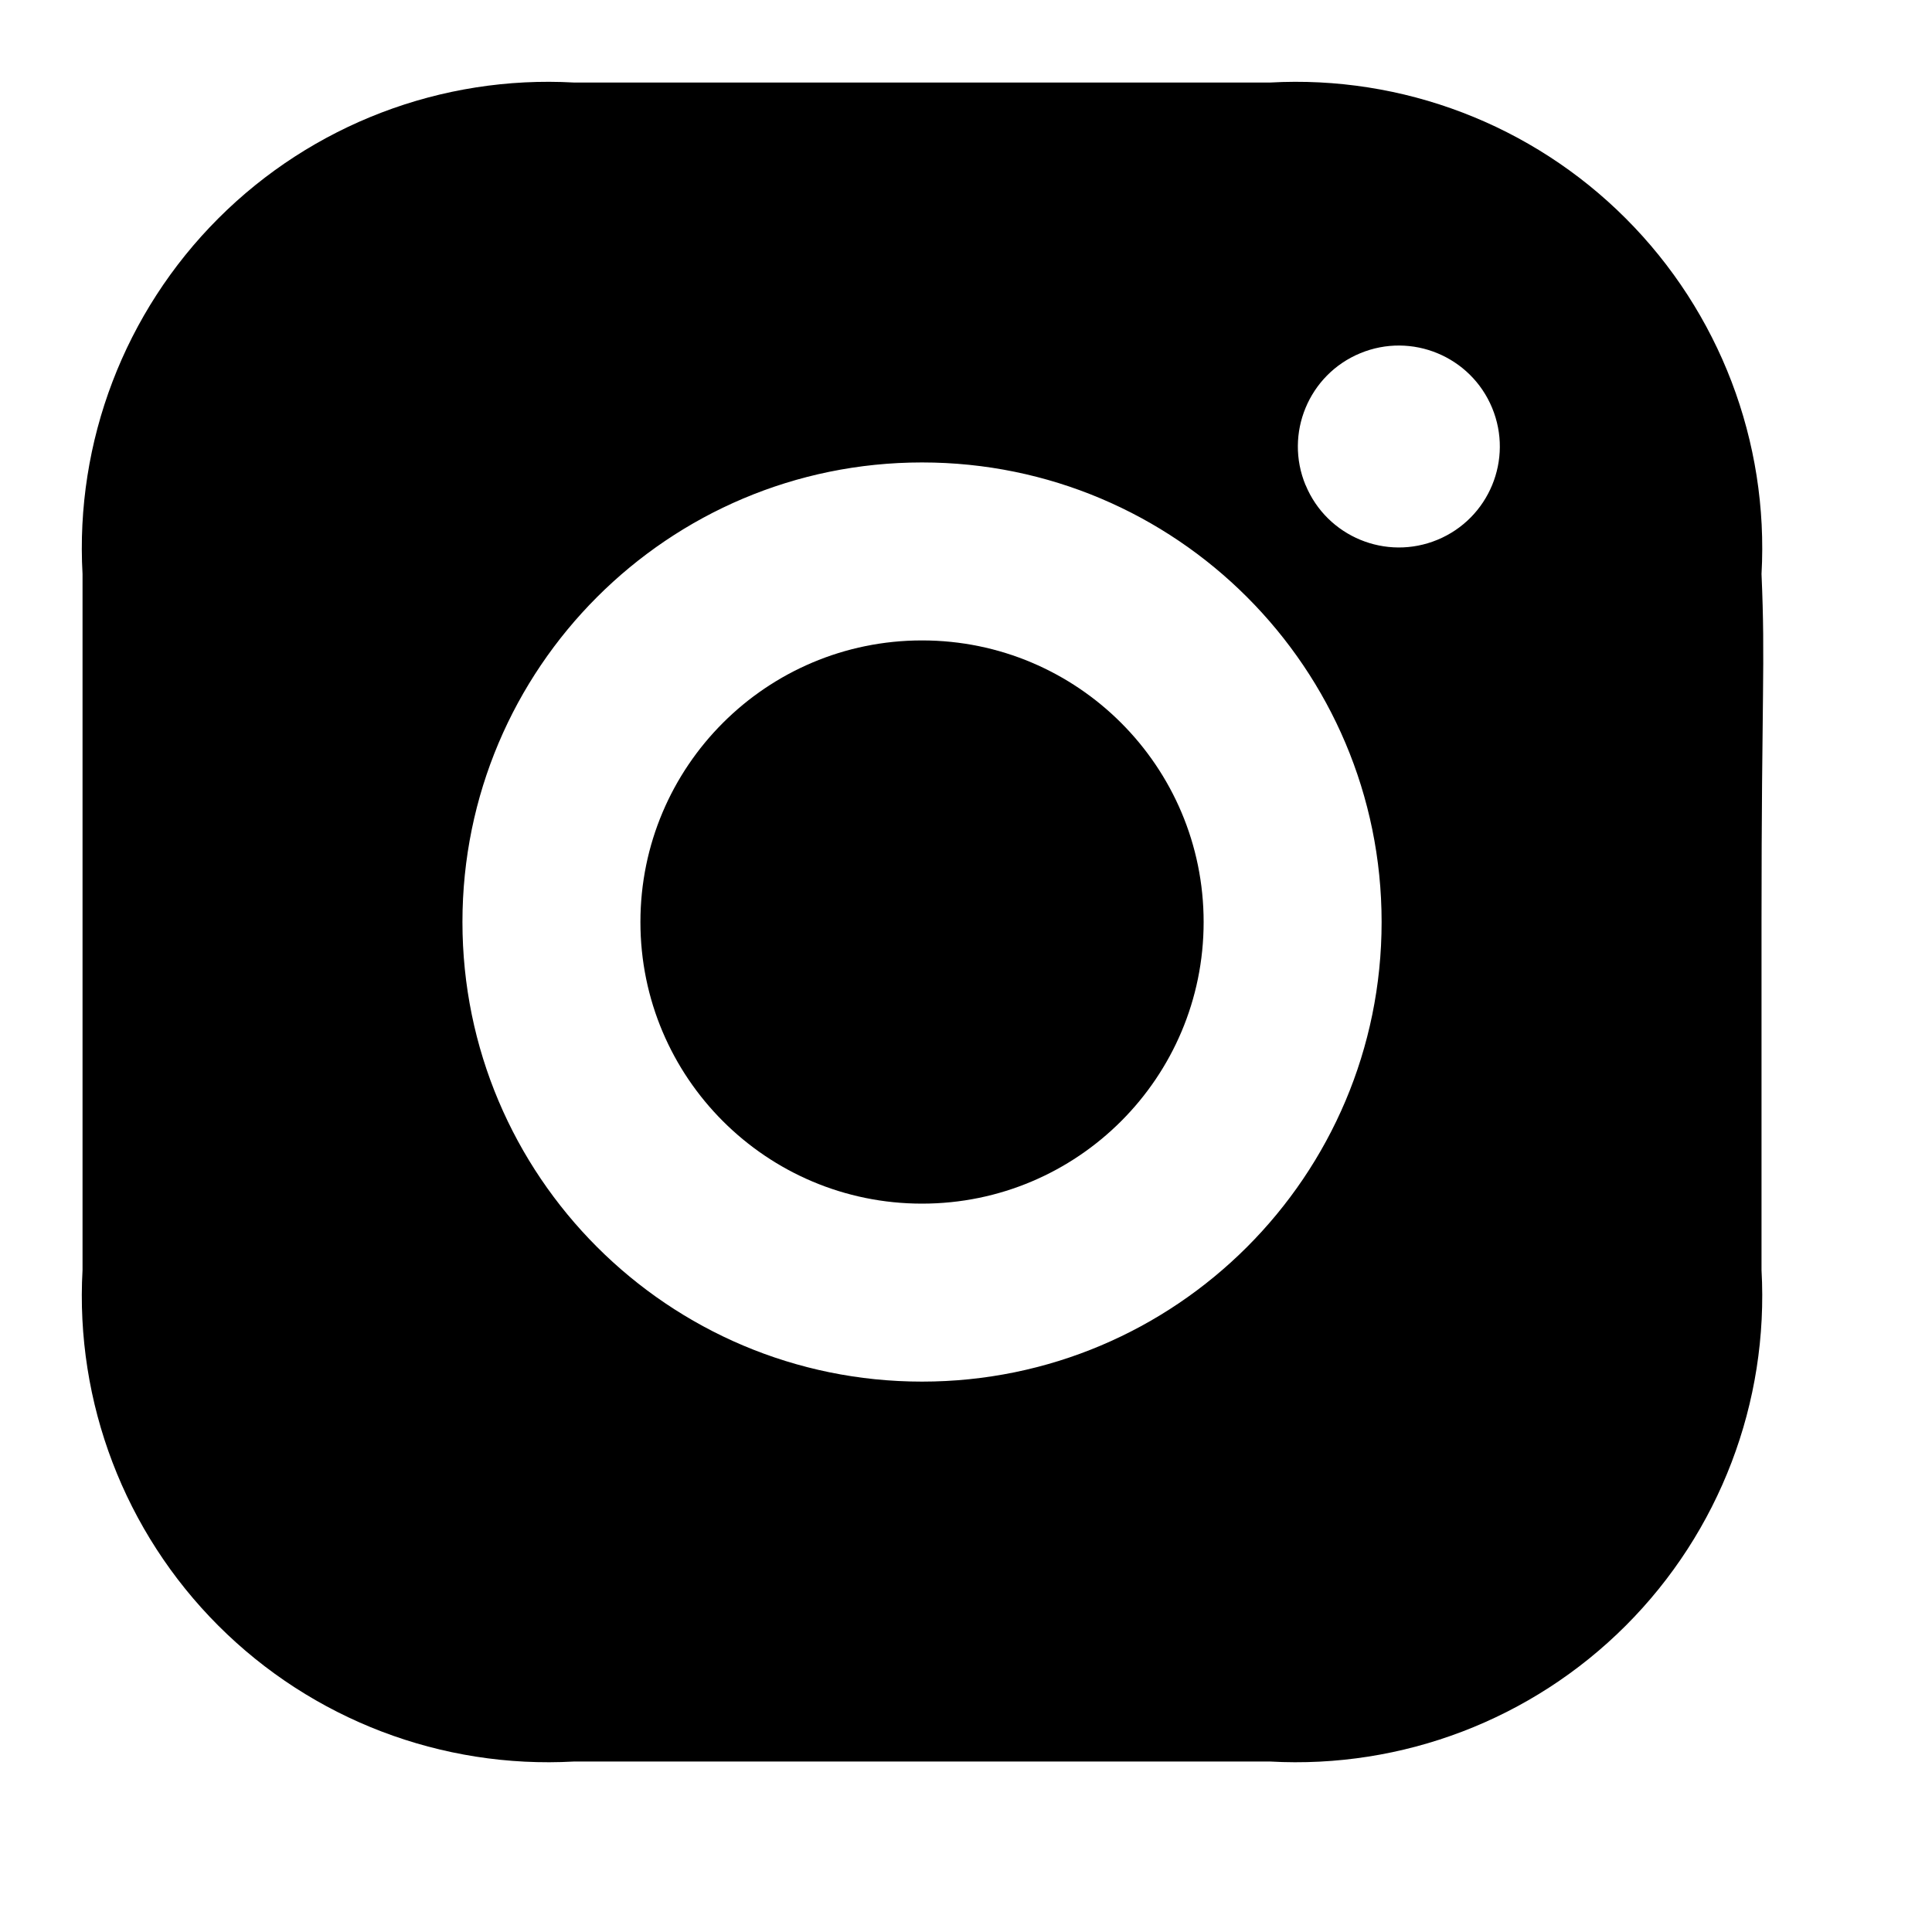
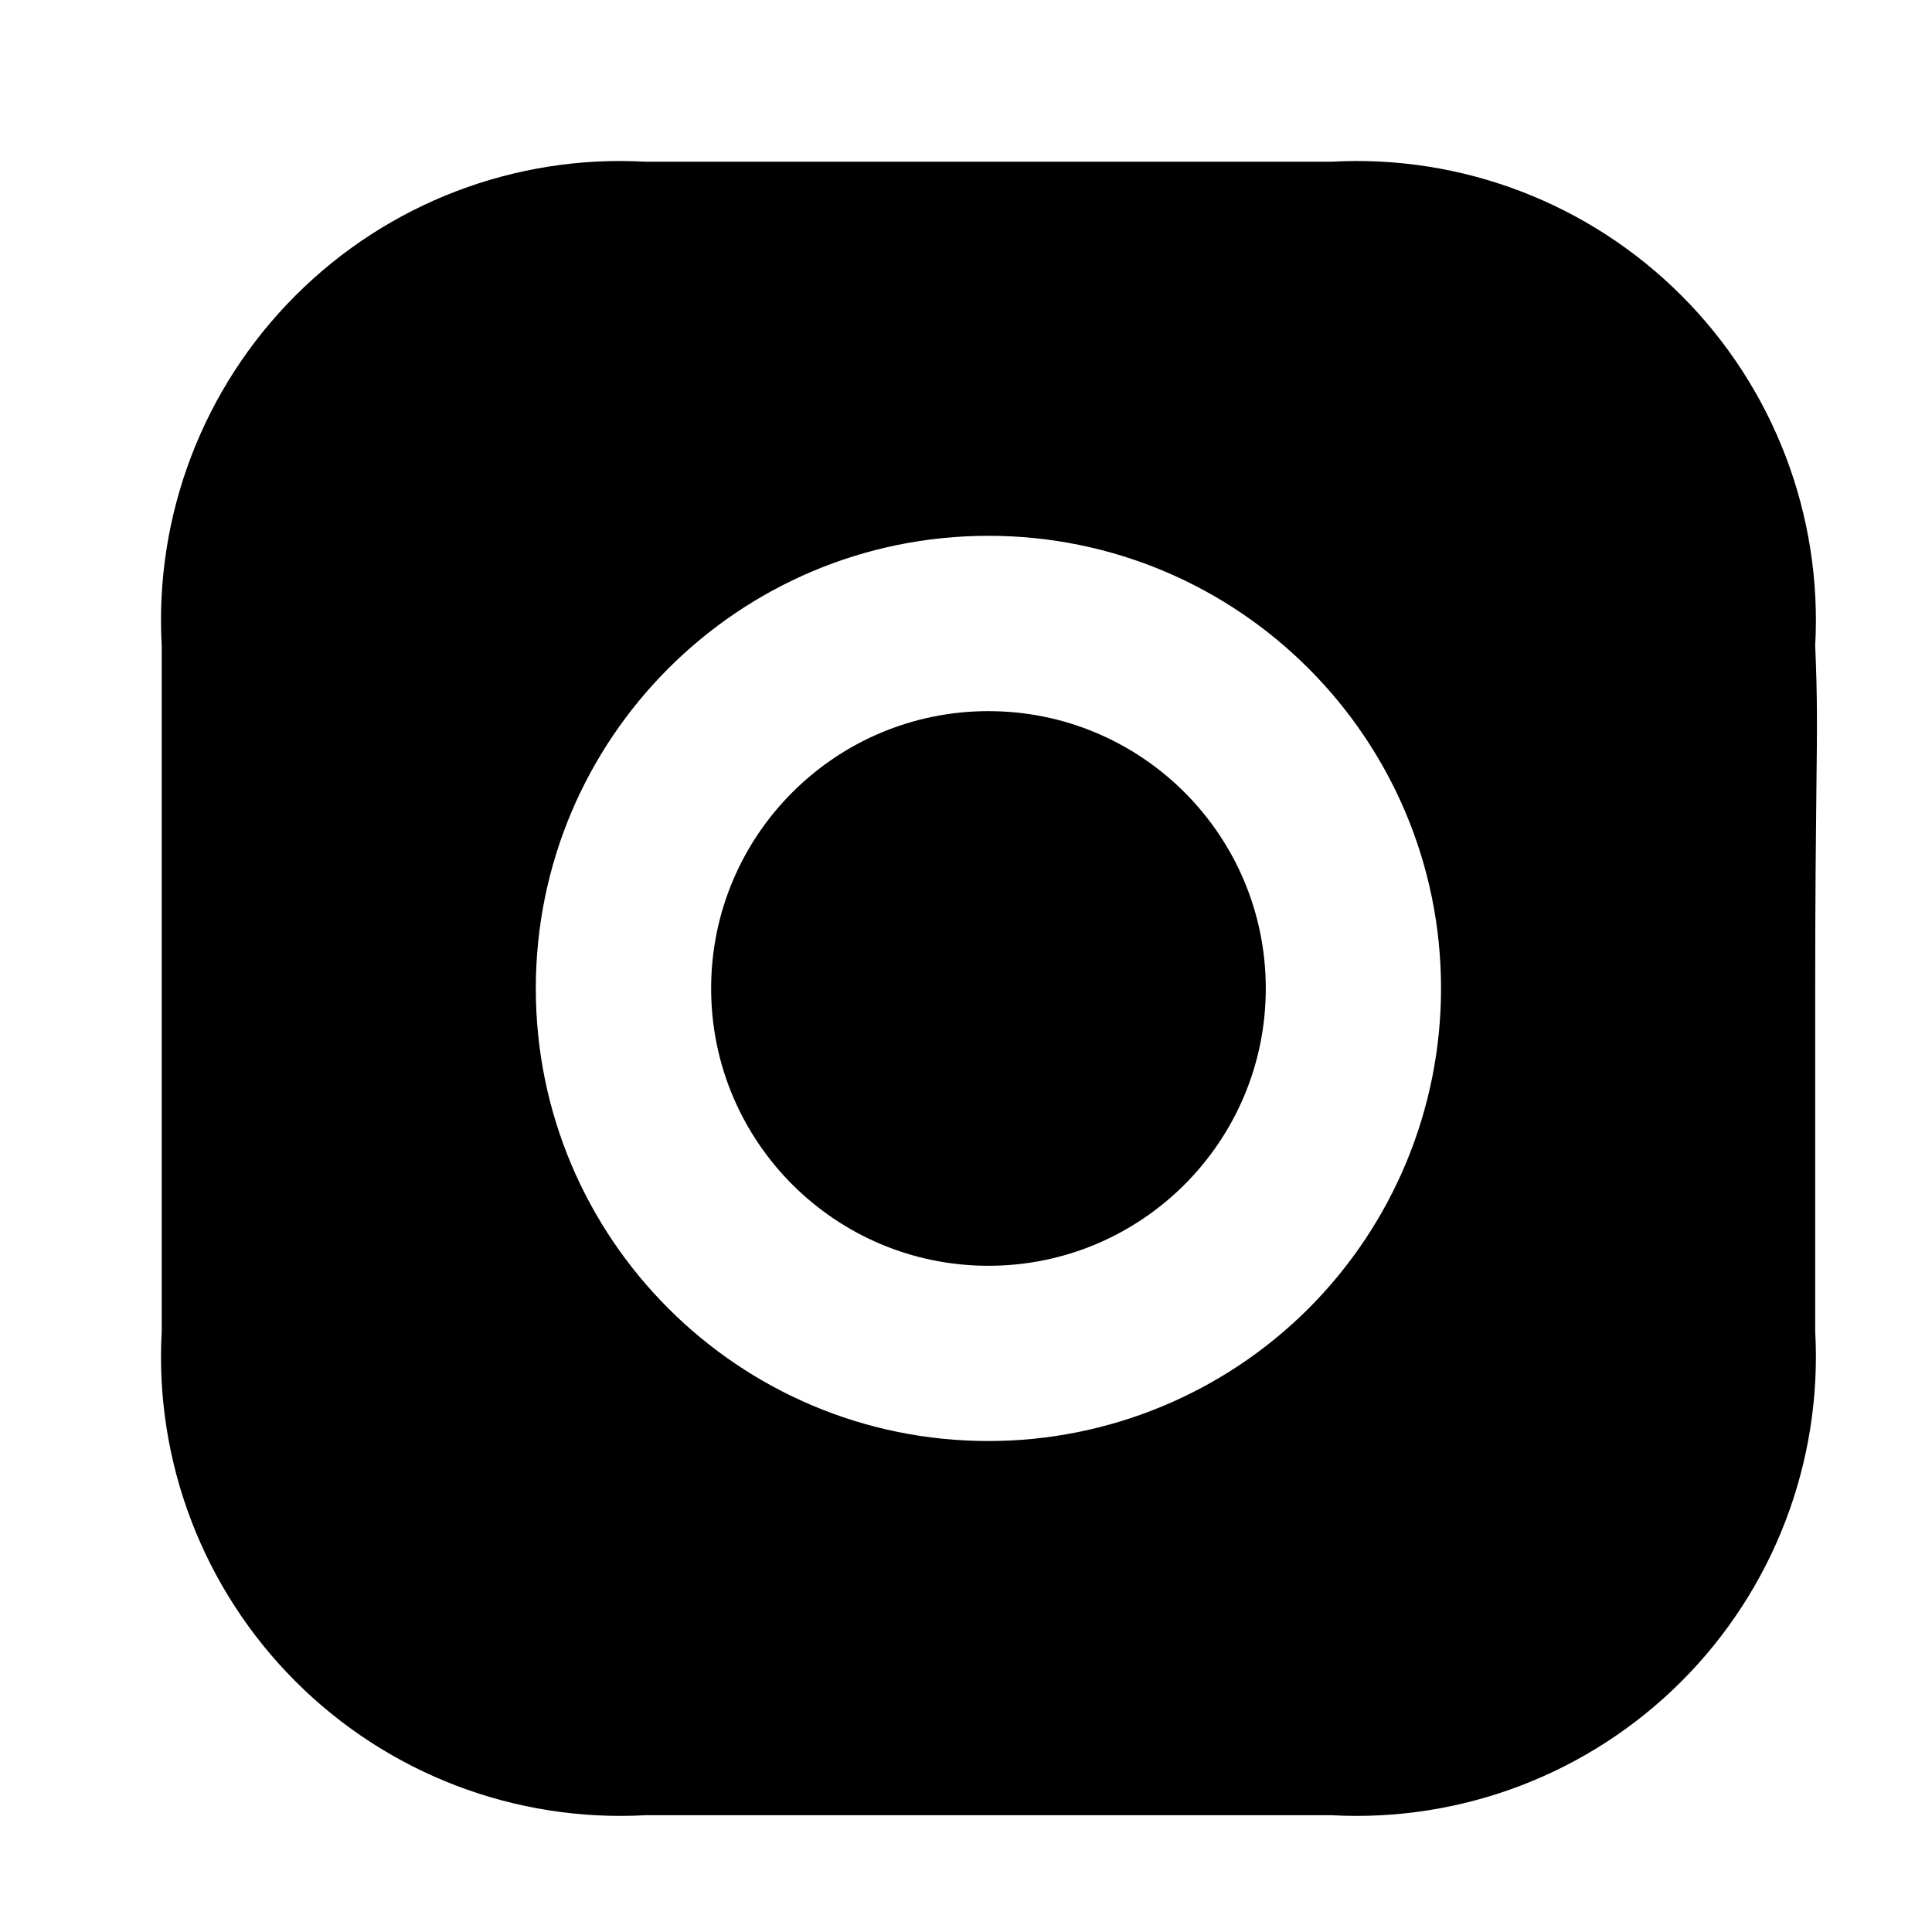
- <svg xmlns="http://www.w3.org/2000/svg" width="25" height="25" viewBox="0 0 25 25">
-   <g transform="translate(1 1)" fill="currentColor">
-     <circle cx="10.931" cy="10.931" r="3.644" />
-     <path d="M21.794 6.428a6.033 6.033 0 0 0-6.36-6.36H6.428a6.033 6.033 0 0 0-6.36 6.36v9.006a6.033 6.033 0 0 0 6.36 6.36h9.006a6.033 6.033 0 0 0 6.36-6.36v-4.503c0-2.973.051-3.334 0-4.503zm-16.81 4.503a5.947 5.947 0 1 1 11.894 0 5.947 5.947 0 0 1-11.894 0zm10.91-5.653a1.306 1.306 0 1 1 2.414-1 1.306 1.306 0 0 1-2.413 1z" />
-   </g>
+ <svg xmlns="http://www.w3.org/2000/svg" width="24" height="24" viewBox="0 0 24 24">
+   <path d="M12.279 15.724C14.181 15.724 15.724 14.182 15.724 12.279C15.724 10.376 14.181 8.834 12.279 8.834C10.376 8.834 8.834 10.376 8.834 12.279C8.834 14.182 10.376 15.724 12.279 15.724Z" fill="currentColor" />
+   <path d="M22.549 8.021C22.639 6.401 22.035 4.818 20.887 3.671C19.739 2.523 18.157 1.918 16.536 2.009H12.279H8.021C6.401 1.918 4.818 2.523 3.671 3.671C2.523 4.818 1.918 6.401 2.009 8.021V12.279V16.536C1.918 18.157 2.523 19.739 3.671 20.887C4.818 22.035 6.401 22.639 8.021 22.549H12.279H16.536C18.157 22.639 19.739 22.035 20.887 20.887C22.035 19.739 22.639 18.157 22.549 16.536V12.279C22.549 11.095 22.558 10.349 22.564 9.8V9.8C22.573 9.045 22.577 8.661 22.549 8.021ZM12.279 17.901C9.174 17.901 6.656 15.384 6.656 12.279C6.656 9.174 9.174 6.656 12.279 6.656C15.384 6.656 17.901 9.174 17.901 12.279C17.901 13.77 17.309 15.2 16.255 16.255C15.2 17.309 13.77 17.901 12.279 17.901ZM16.972 6.934C17.163 7.395 17.613 7.696 18.113 7.696C18.795 7.696 19.348 7.143 19.348 6.461C19.348 5.962 19.047 5.512 18.585 5.32C18.124 5.129 17.593 5.235 17.239 5.588C16.886 5.941 16.78 6.472 16.972 6.934Z" fill="currentColor" />
</svg>
